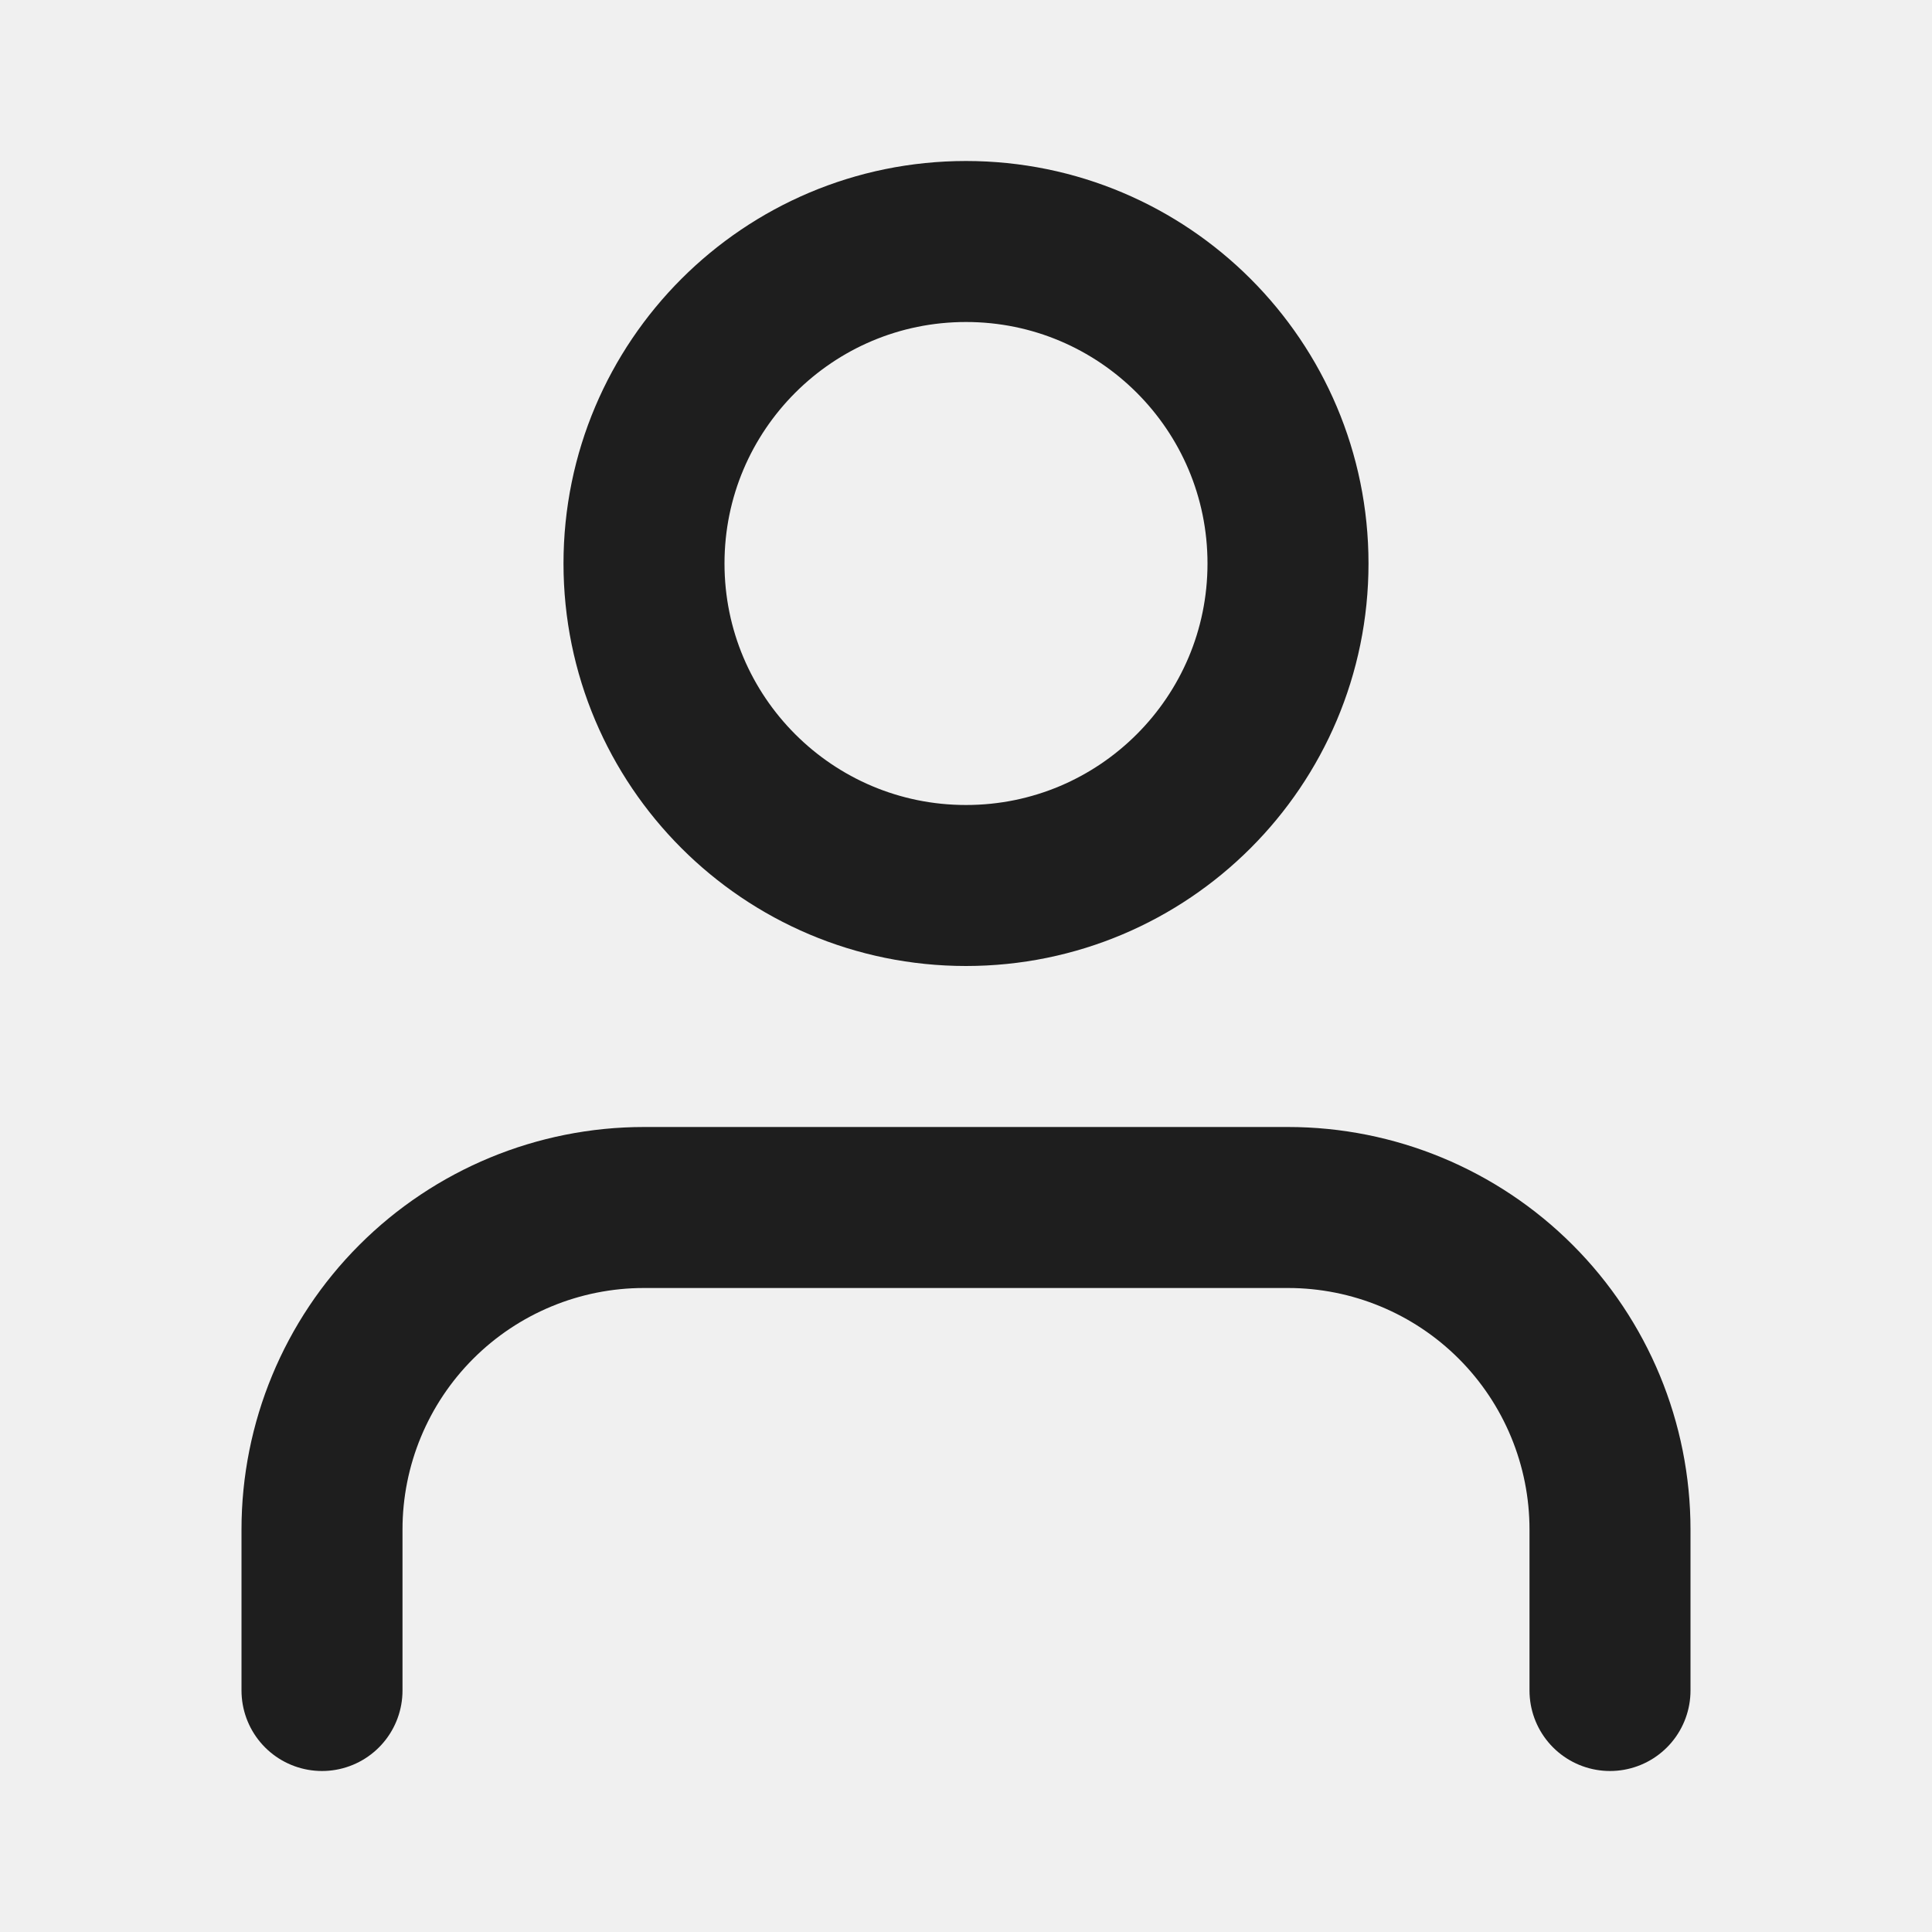
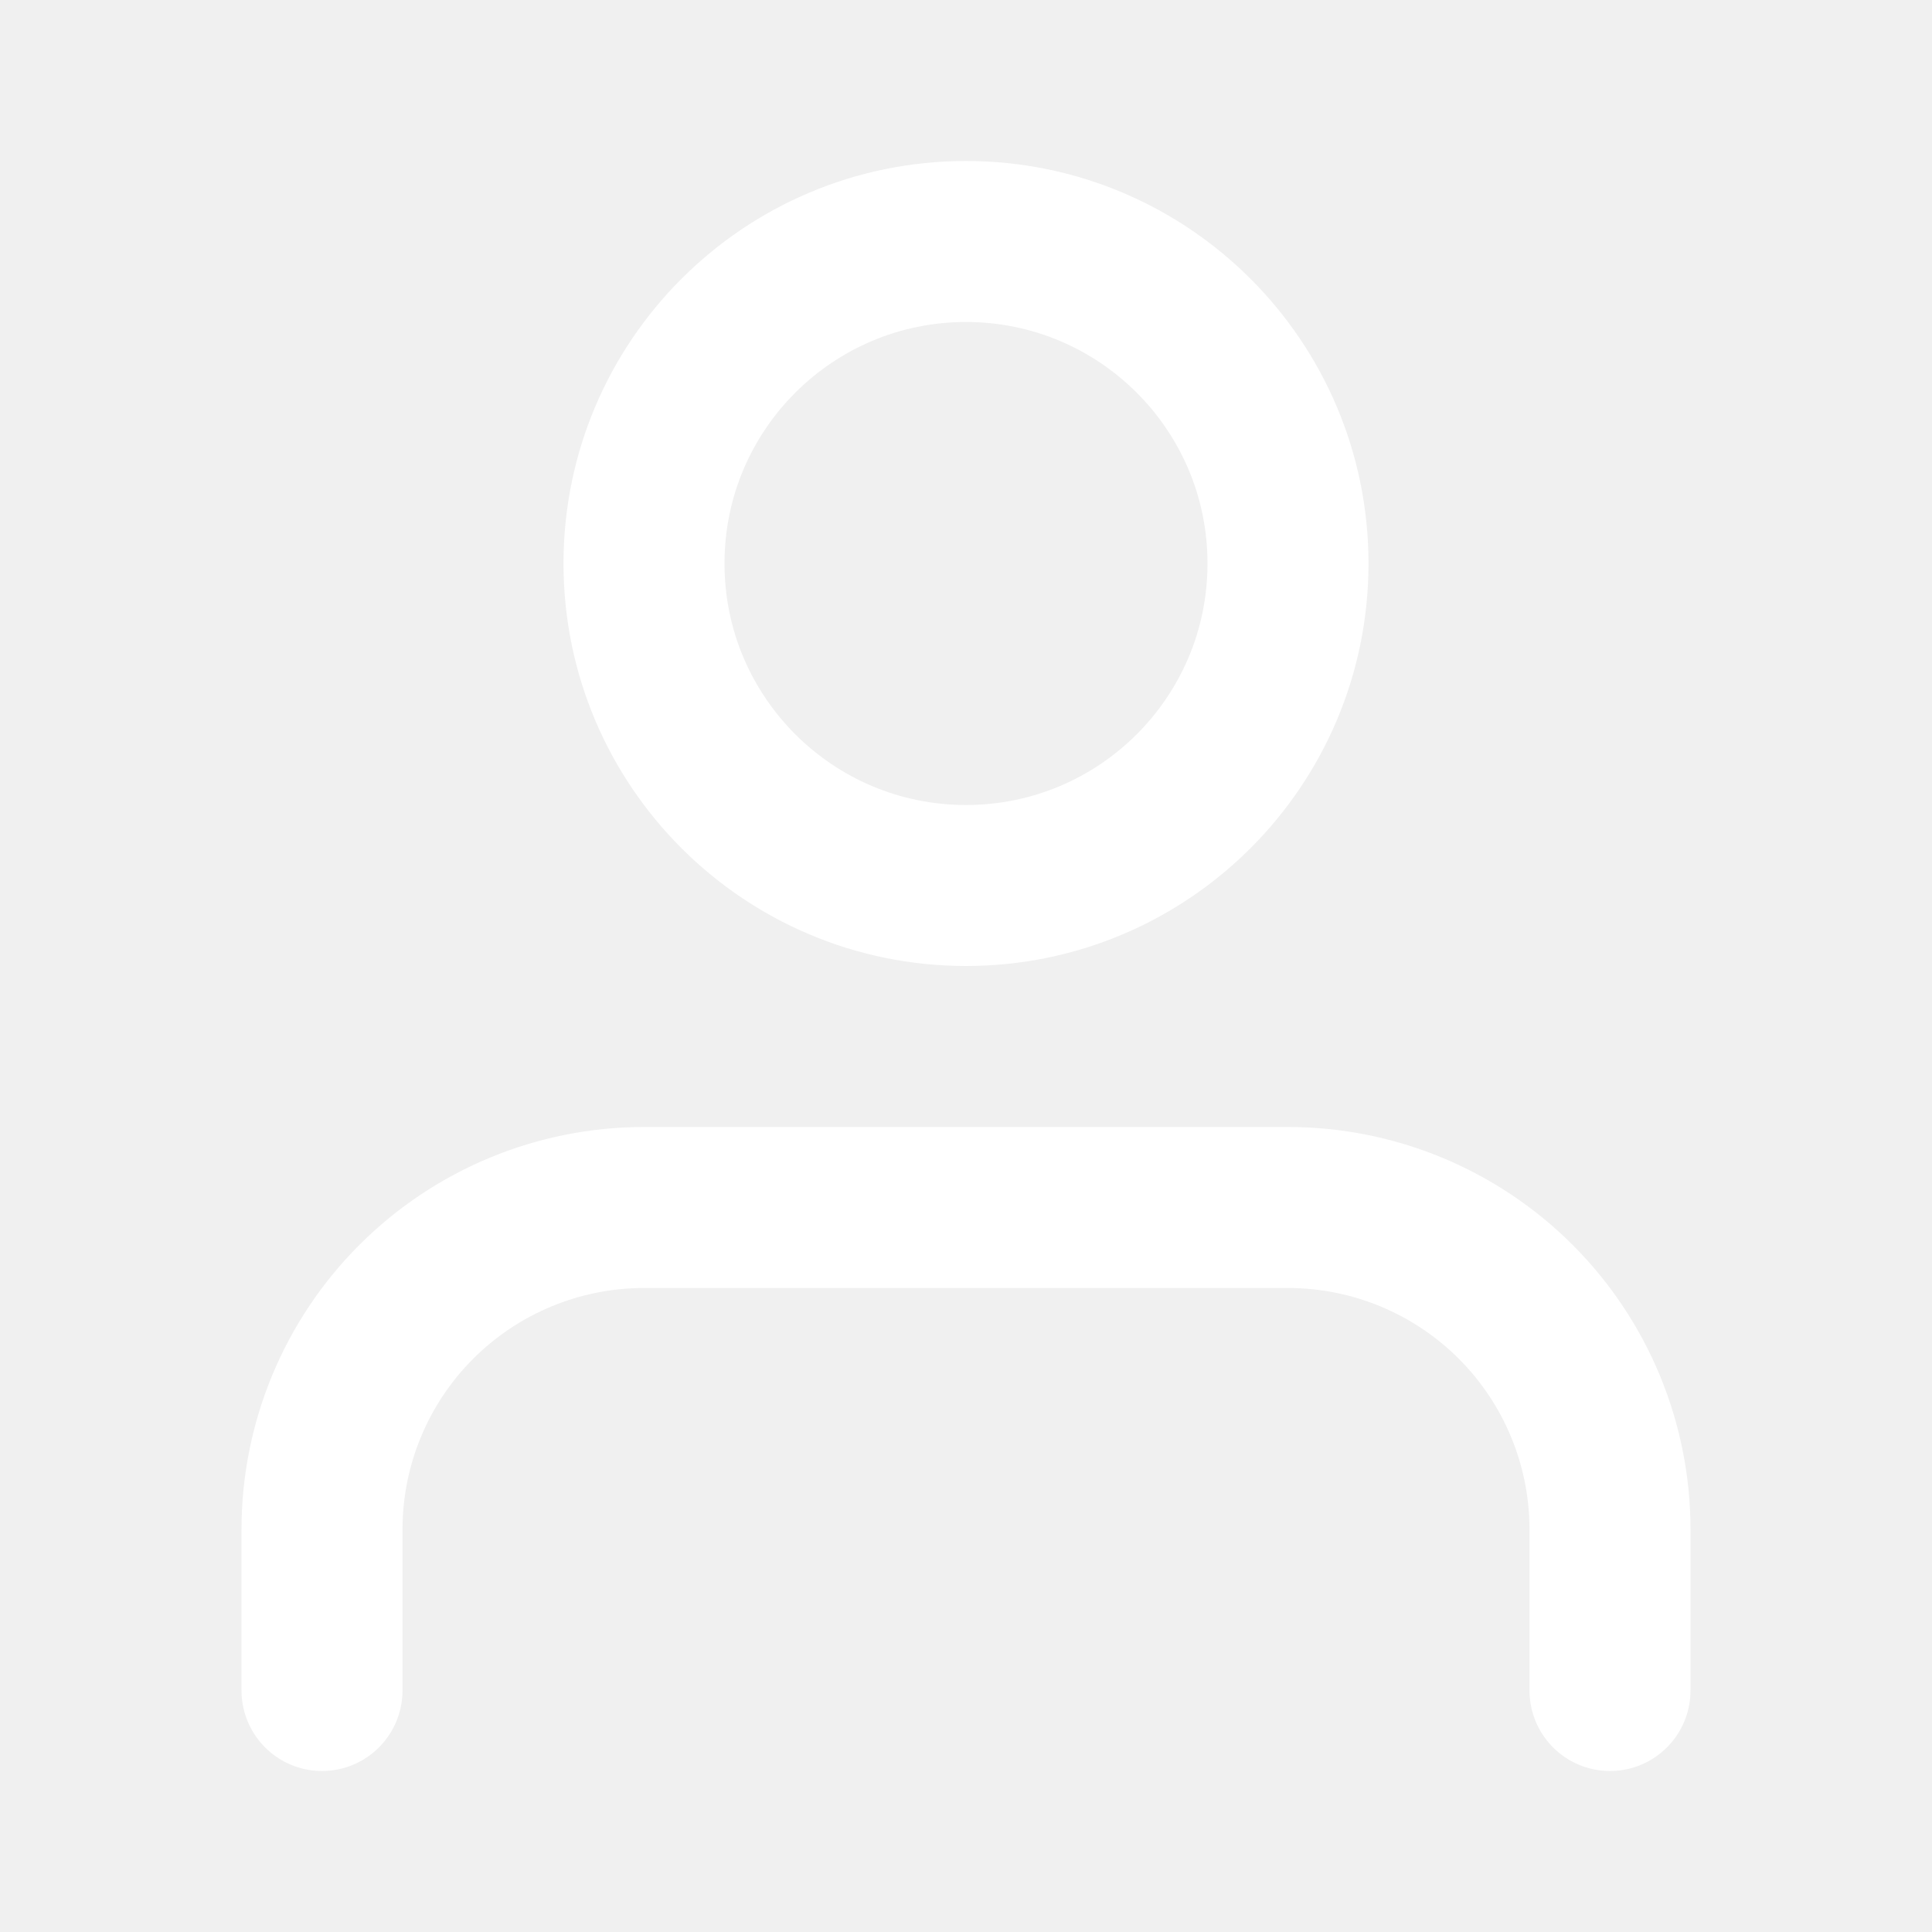
<svg xmlns="http://www.w3.org/2000/svg" width="48" height="48" viewBox="0 0 48 48" fill="none">
-   <path d="M40 42V38C40 35.878 39.157 33.843 37.657 32.343C36.157 30.843 34.122 30 32 30H16C13.878 30 11.843 30.843 10.343 32.343C8.843 33.843 8 35.878 8 38V42M32 14C32 18.418 28.418 22 24 22C19.582 22 16 18.418 16 14C16 9.582 19.582 6 24 6C28.418 6 32 9.582 32 14Z" stroke="#1E1E1E" stroke-width="4" stroke-linecap="round" stroke-linejoin="round" />
+   <path d="M40 42V38C40 35.878 39.157 33.843 37.657 32.343C36.157 30.843 34.122 30 32 30H16C13.878 30 11.843 30.843 10.343 32.343C8.843 33.843 8 35.878 8 38V42M32 14C32 18.418 28.418 22 24 22C19.582 22 16 18.418 16 14C16 9.582 19.582 6 24 6C28.418 6 32 9.582 32 14Z" stroke="#FFFFFF" stroke-width="4" stroke-linecap="round" stroke-linejoin="round" />
</svg>
